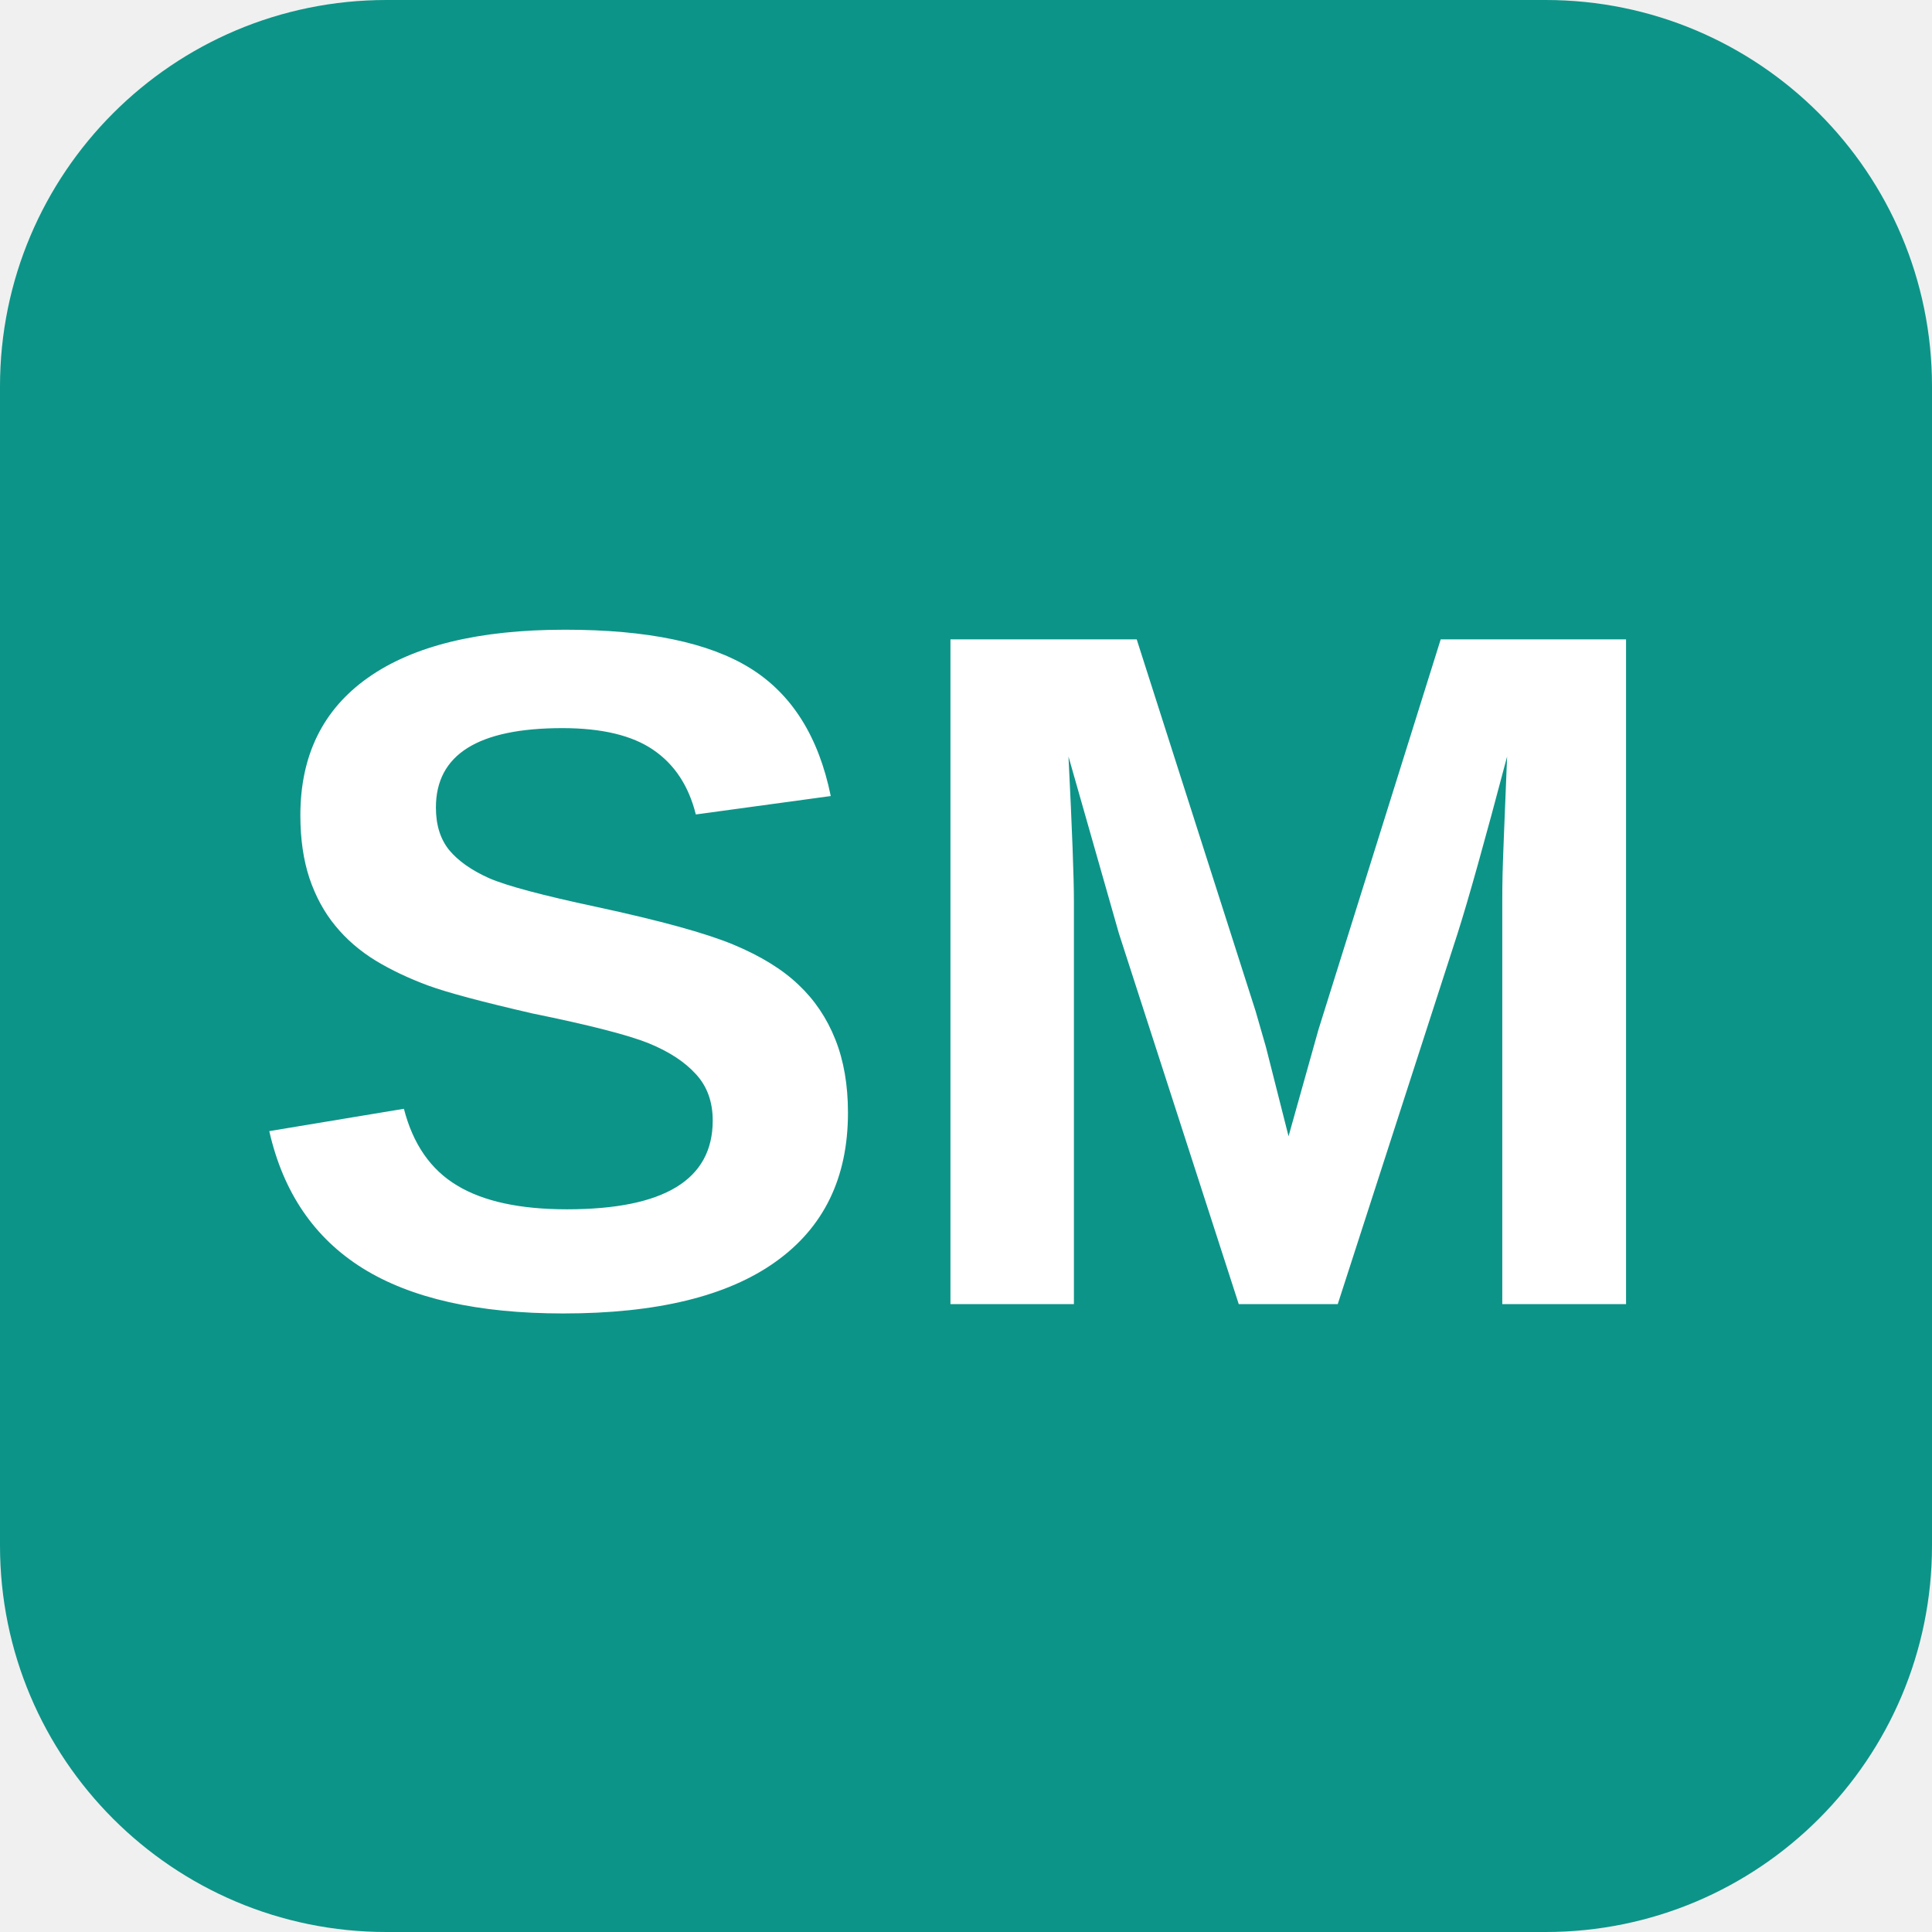
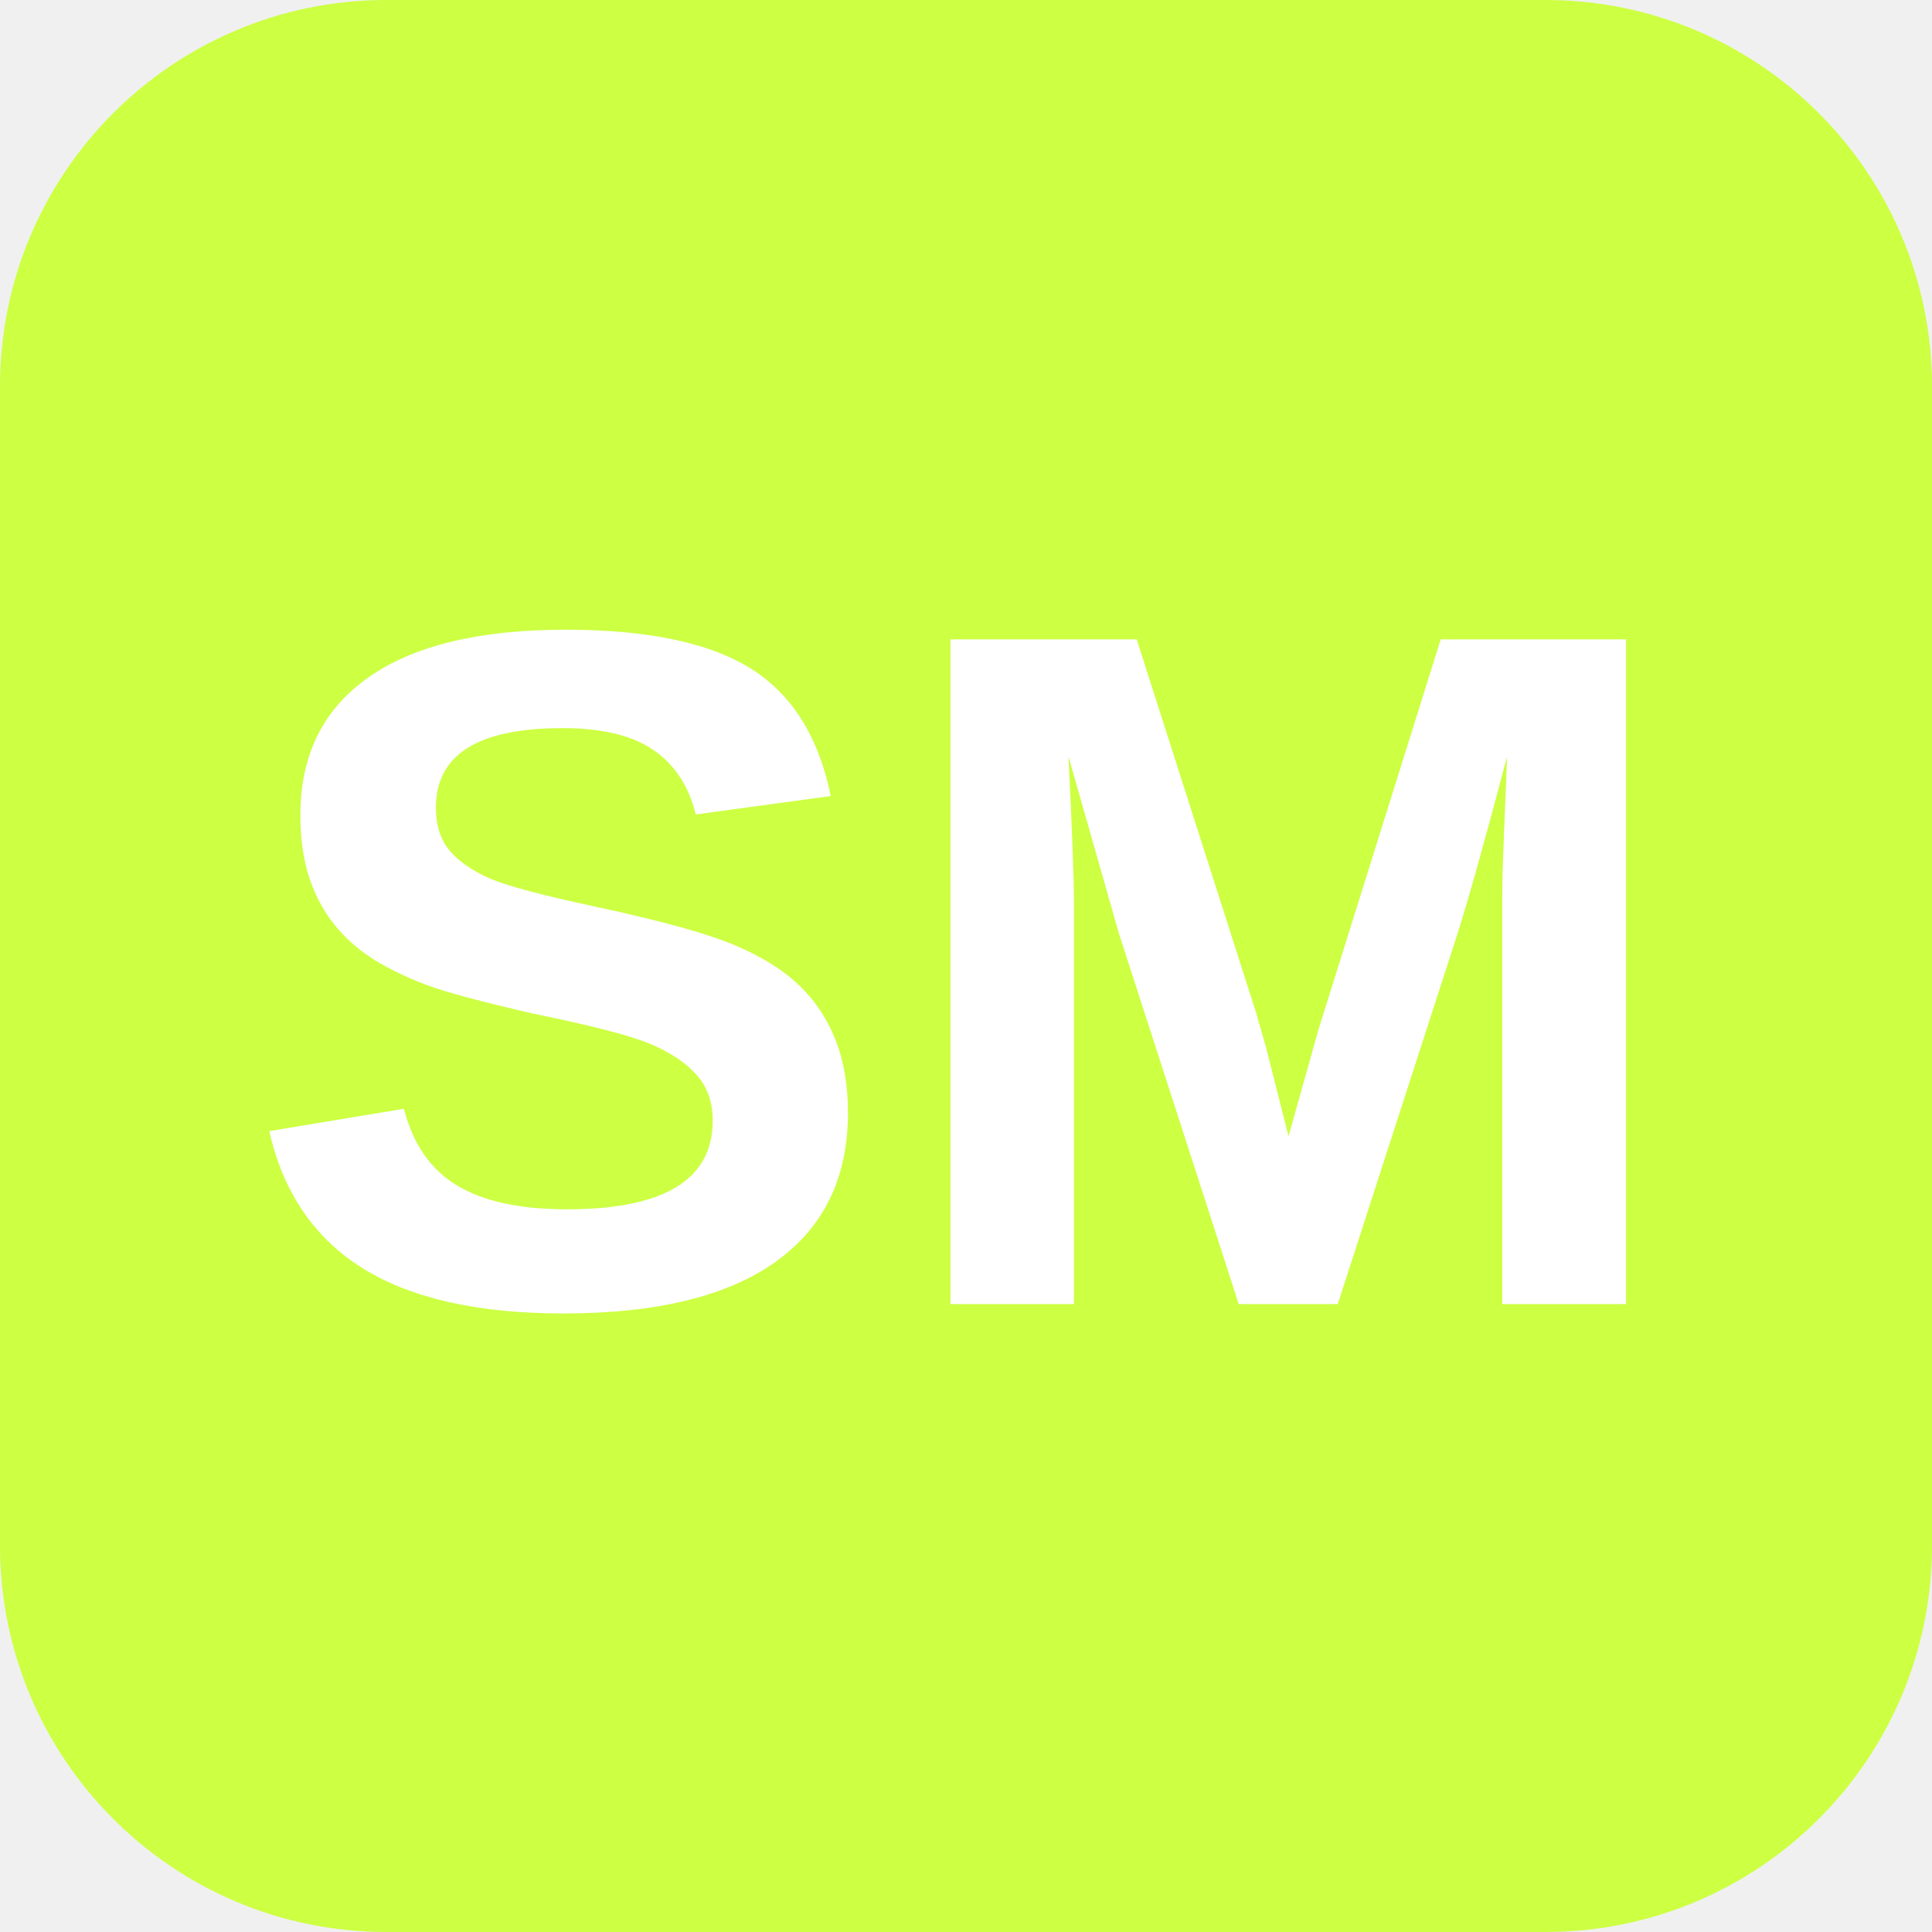
<svg xmlns="http://www.w3.org/2000/svg" viewBox="0 0 100 100">
-   <rect width="100" height="100" rx="20" fill="#0d9488" />
+   <rect width="100" height="100" rx="20" fill="#cdff42" />
  <text x="50" y="50" font-family="Arial, sans-serif" font-size="50" font-weight="bold" text-anchor="middle" dy=".35em" fill="#ffffff">SM</text>
</svg>
